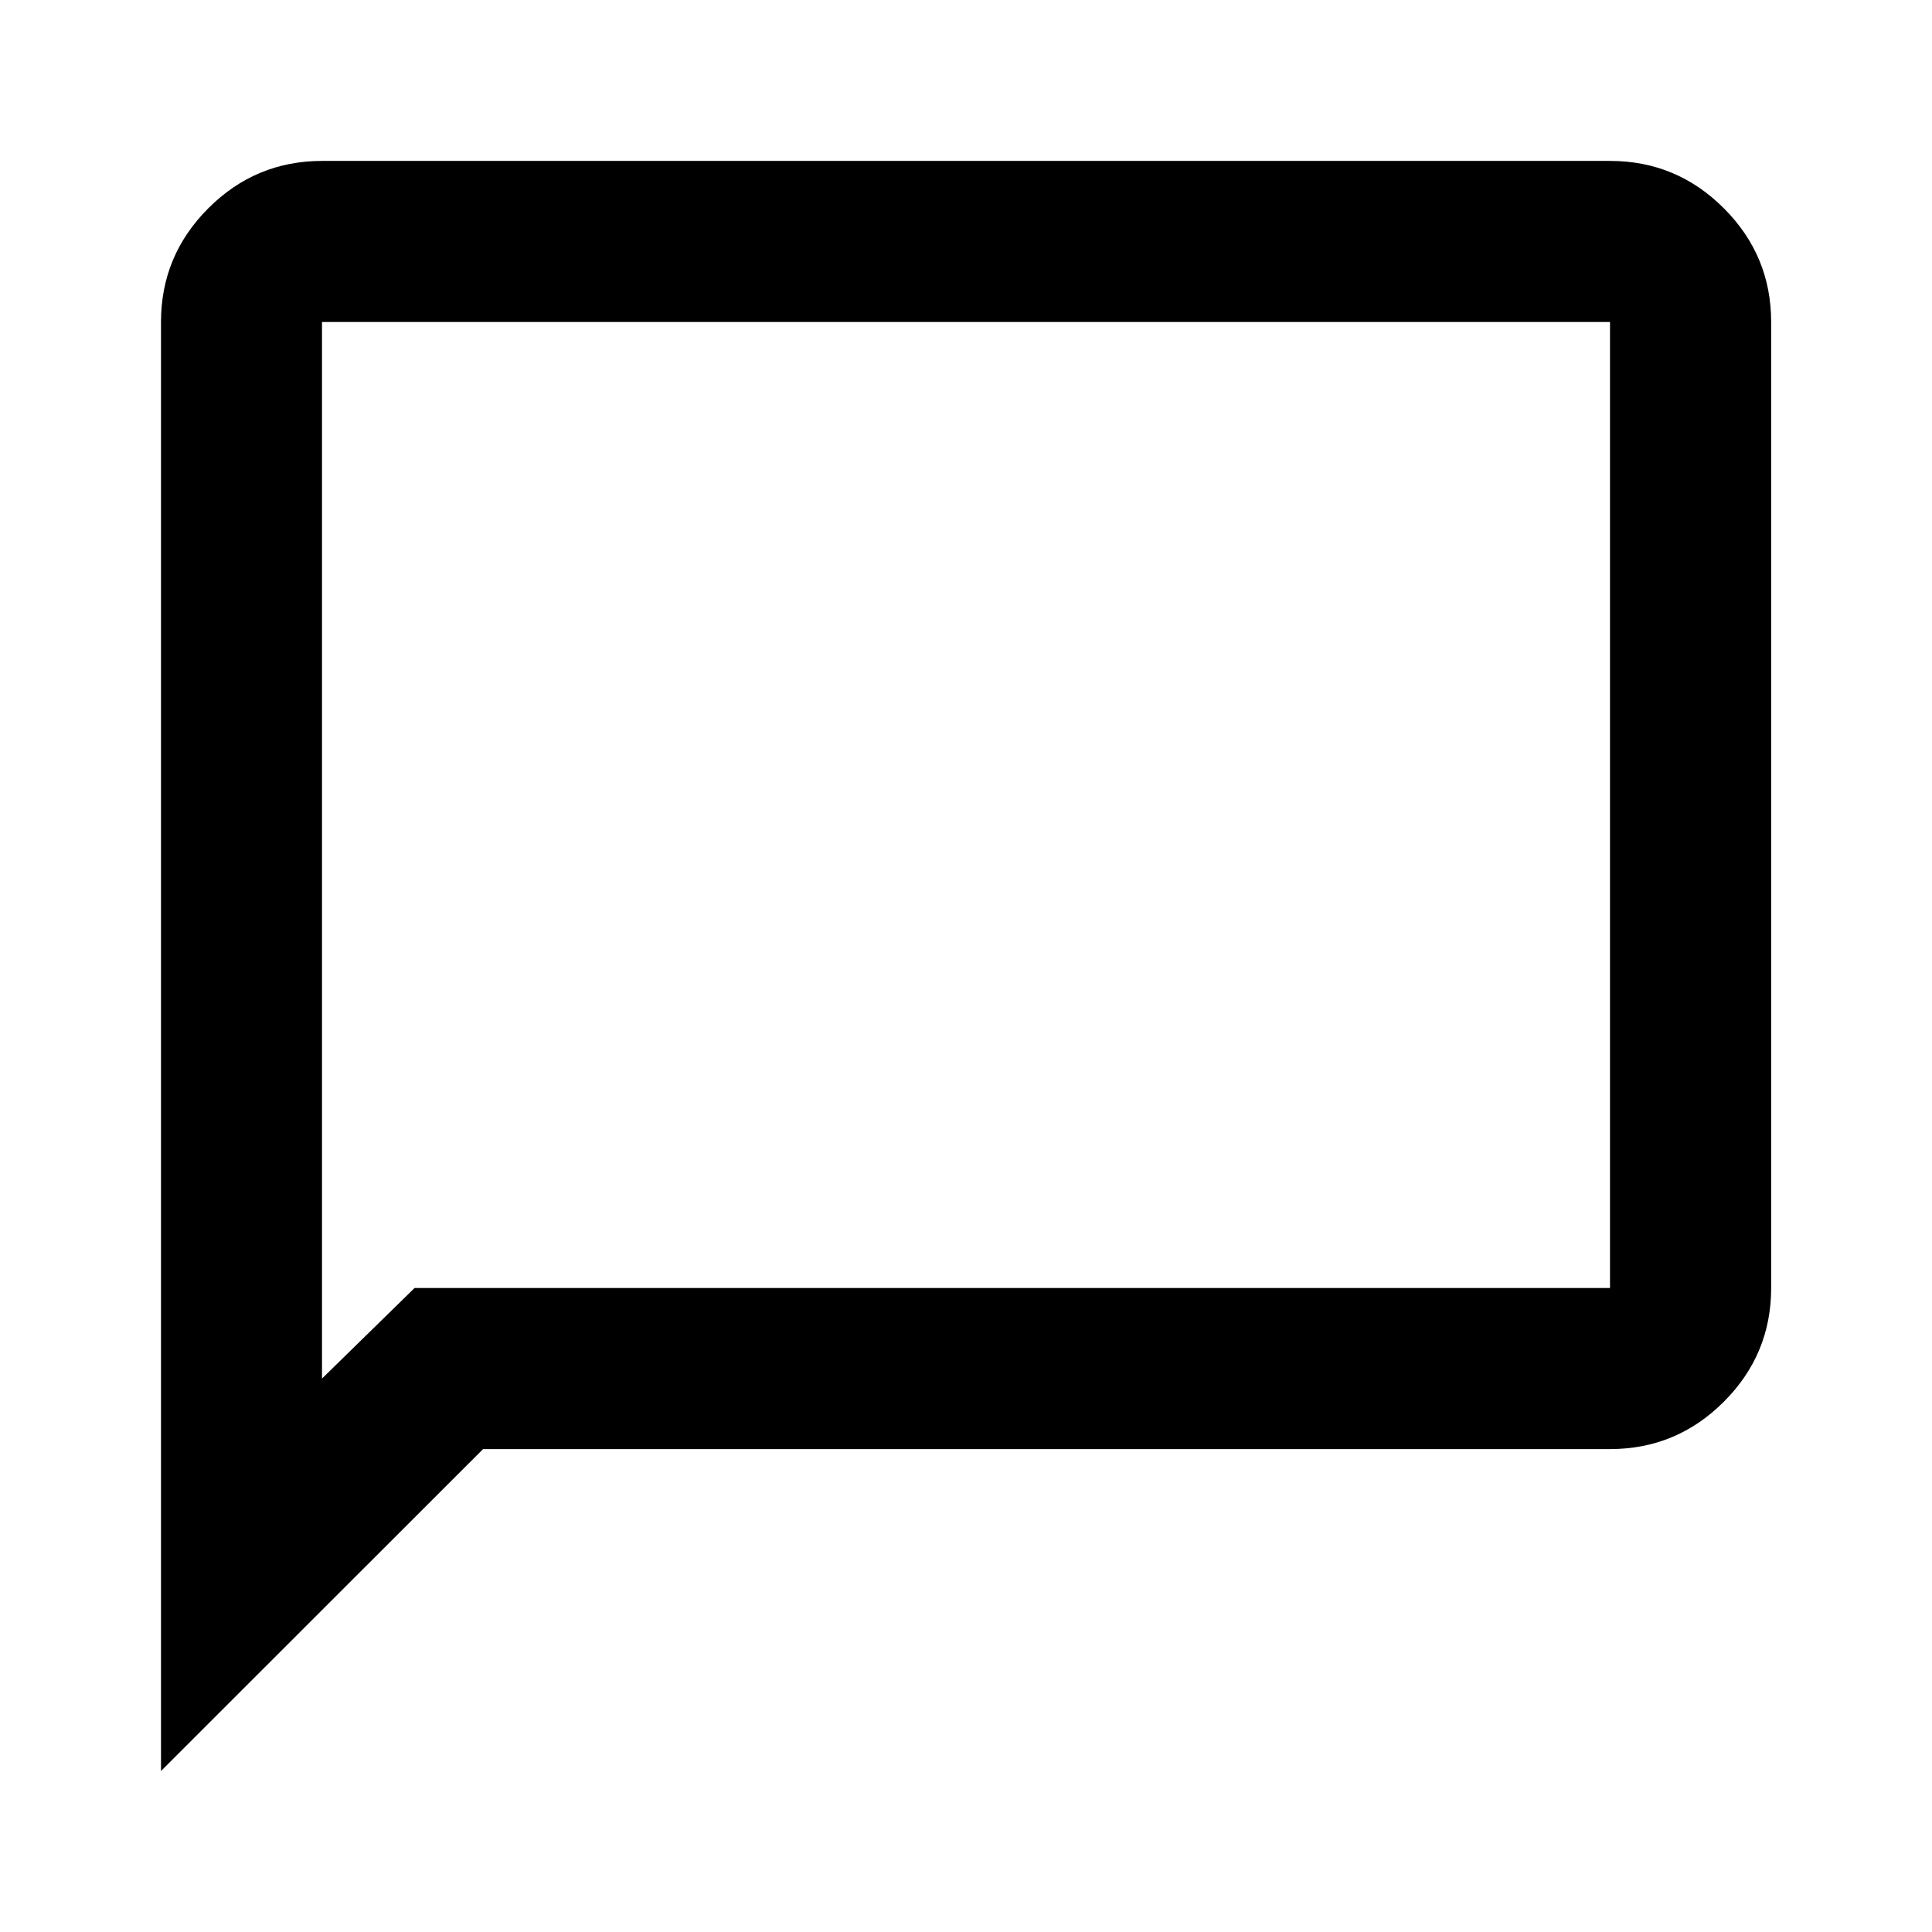
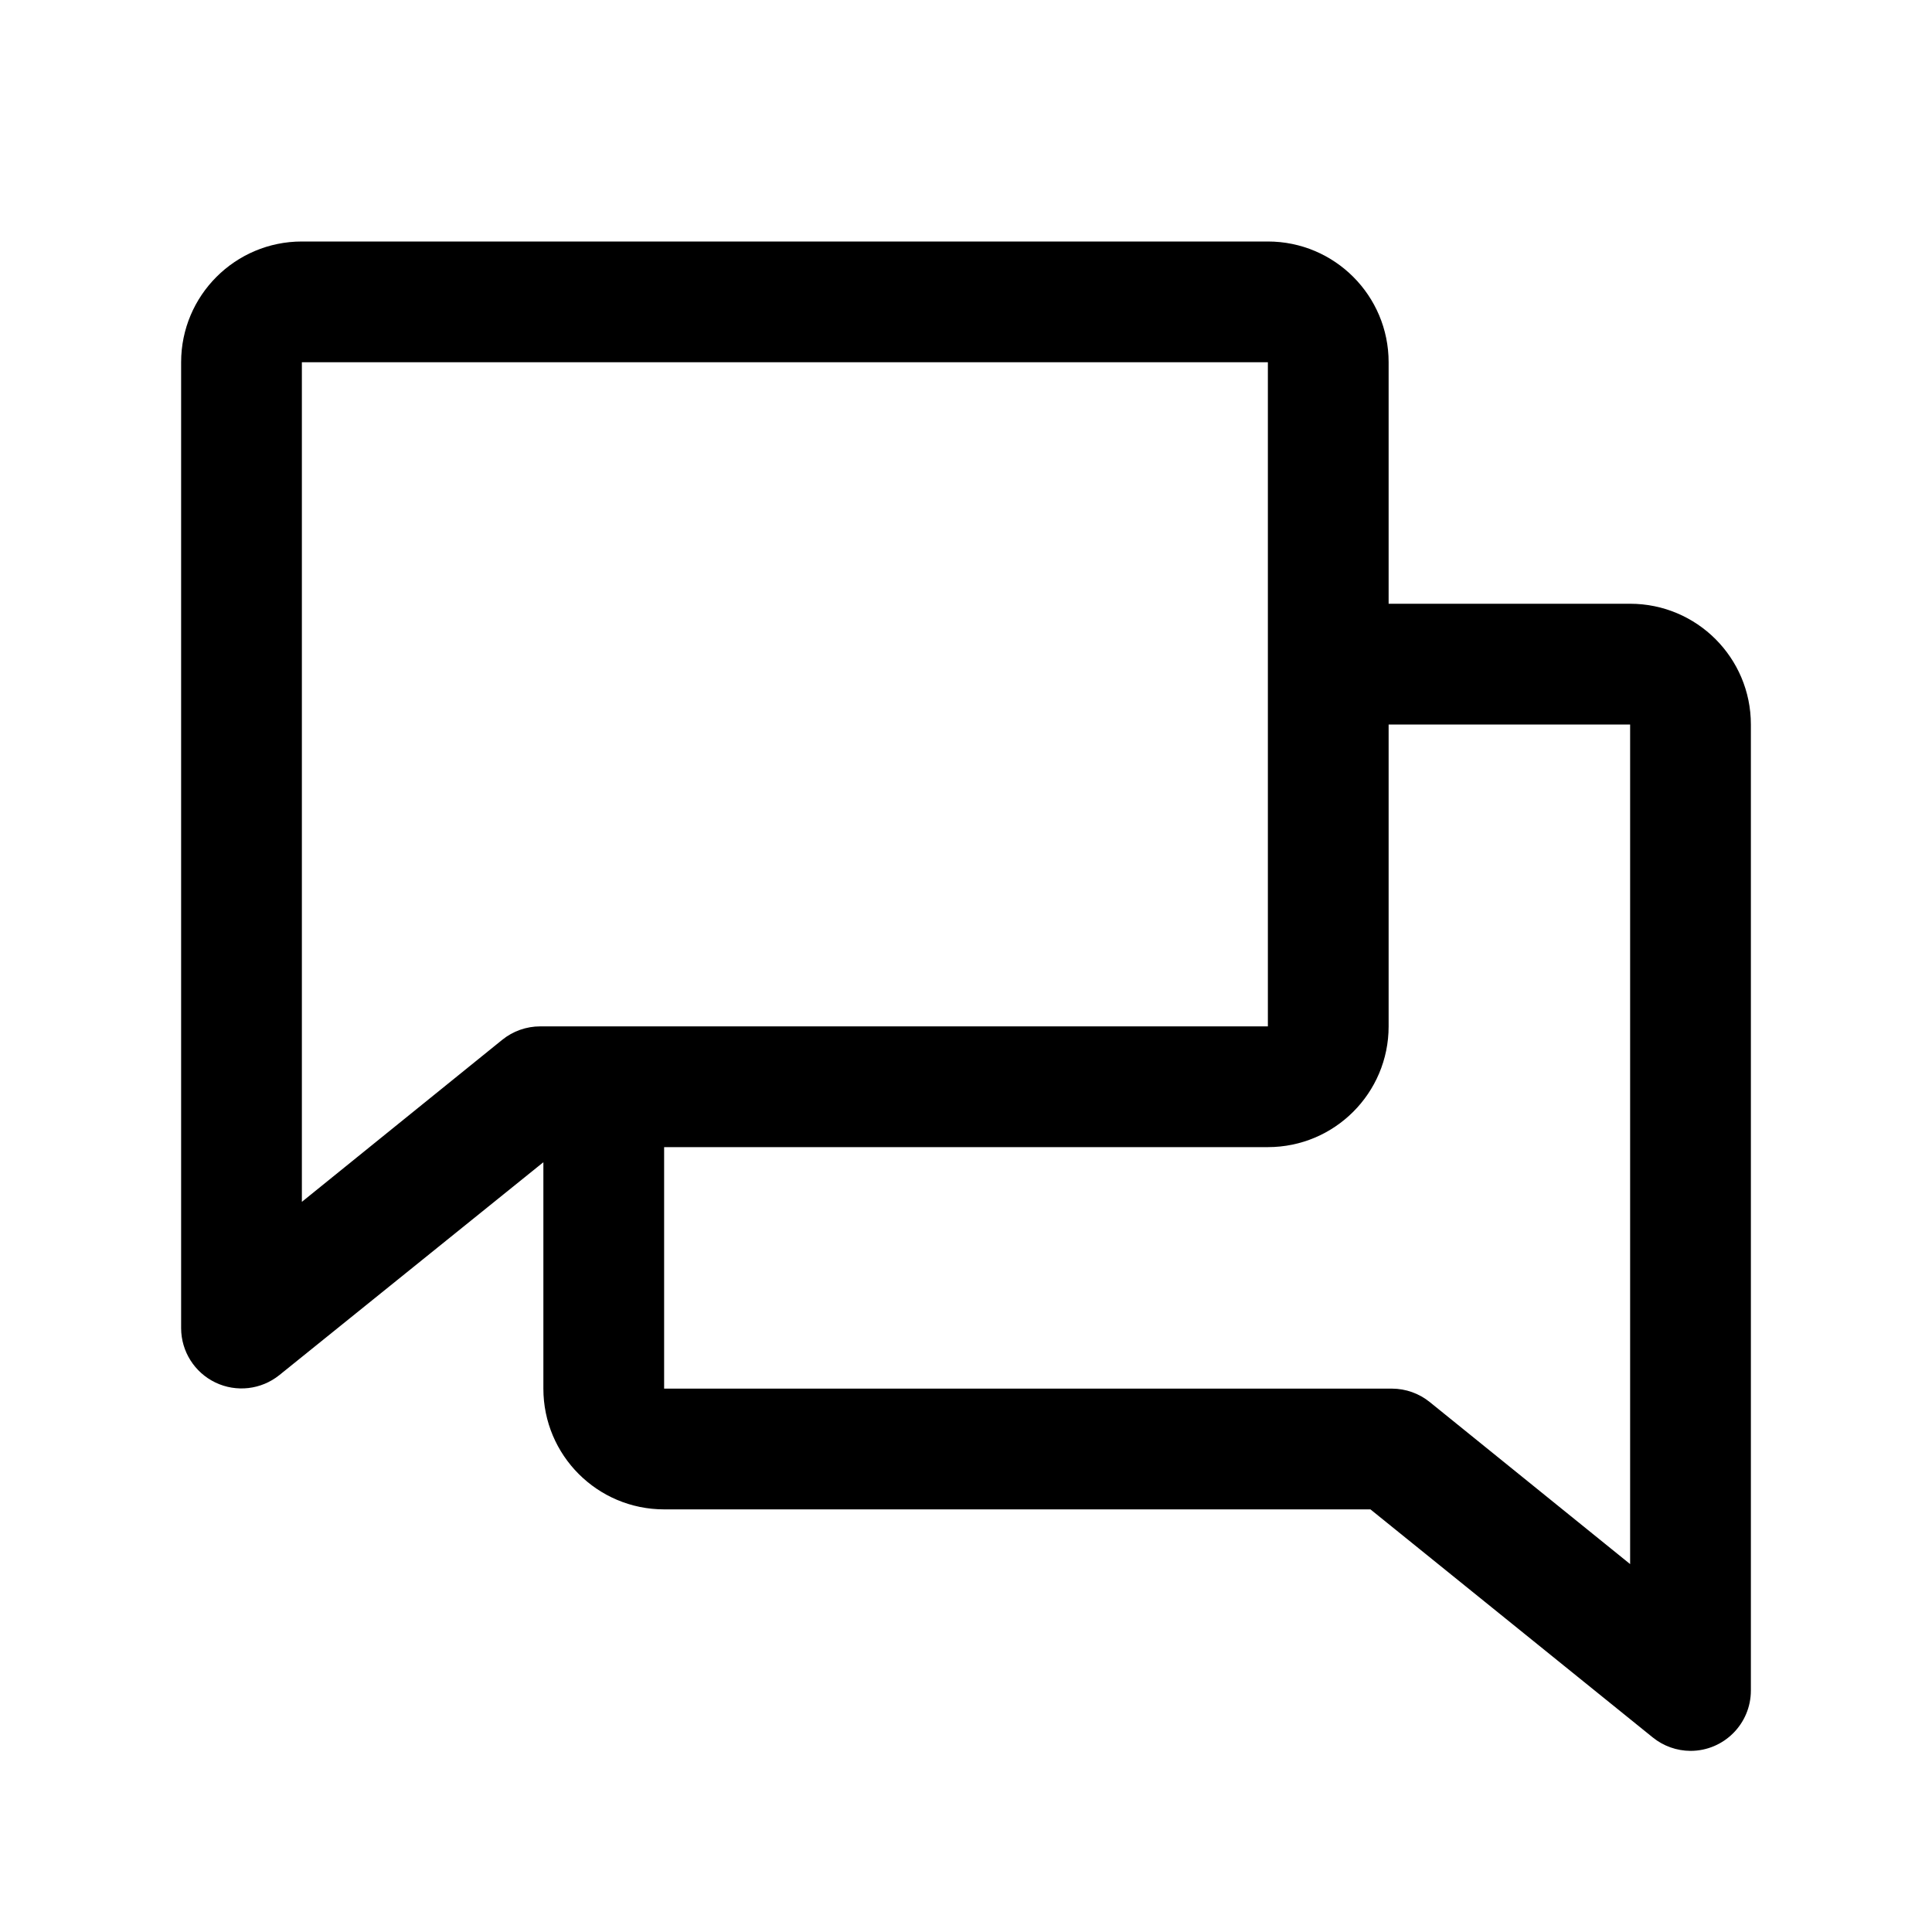
- <svg xmlns="http://www.w3.org/2000/svg" viewBox="0 0 24 24">
-   <path d="m2 22v-18c0-.55.196-1.021.588-1.413s.863-.588 1.413-.588h16c.55 0 1.021.196 1.413.588s.588.863.588 1.413v12c0 .55-.196 1.021-.588 1.413s-.863.588-1.413.588h-14zm3.15-6h14.85v-12h-16v13.125z" />
+ <svg xmlns="http://www.w3.org/2000/svg" viewBox="0 0 24 24" fill="currentColor">
+   <g transform="scale(0.09375)">
+     <path d="M216,80H184V48a16,16,0,0,0-16-16H40A16,16,0,0,0,24,48V176a8,8,0,0,0,13,6.22L72,154V184a16,16,0,0,0,16,16h93.59L219,230.22a8,8,0,0,0,5,1.78,8,8,0,0,0,8-8V96A16,16,0,0,0,216,80ZM66.55,137.78,40,159.25V48H168v88H71.58A8,8,0,0,0,66.55,137.78ZM216,207.25l-26.55-21.47a8,8,0,0,0-5-1.78H88V152h80a16,16,0,0,0,16-16V96h32Z" />
+   </g>
</svg>
